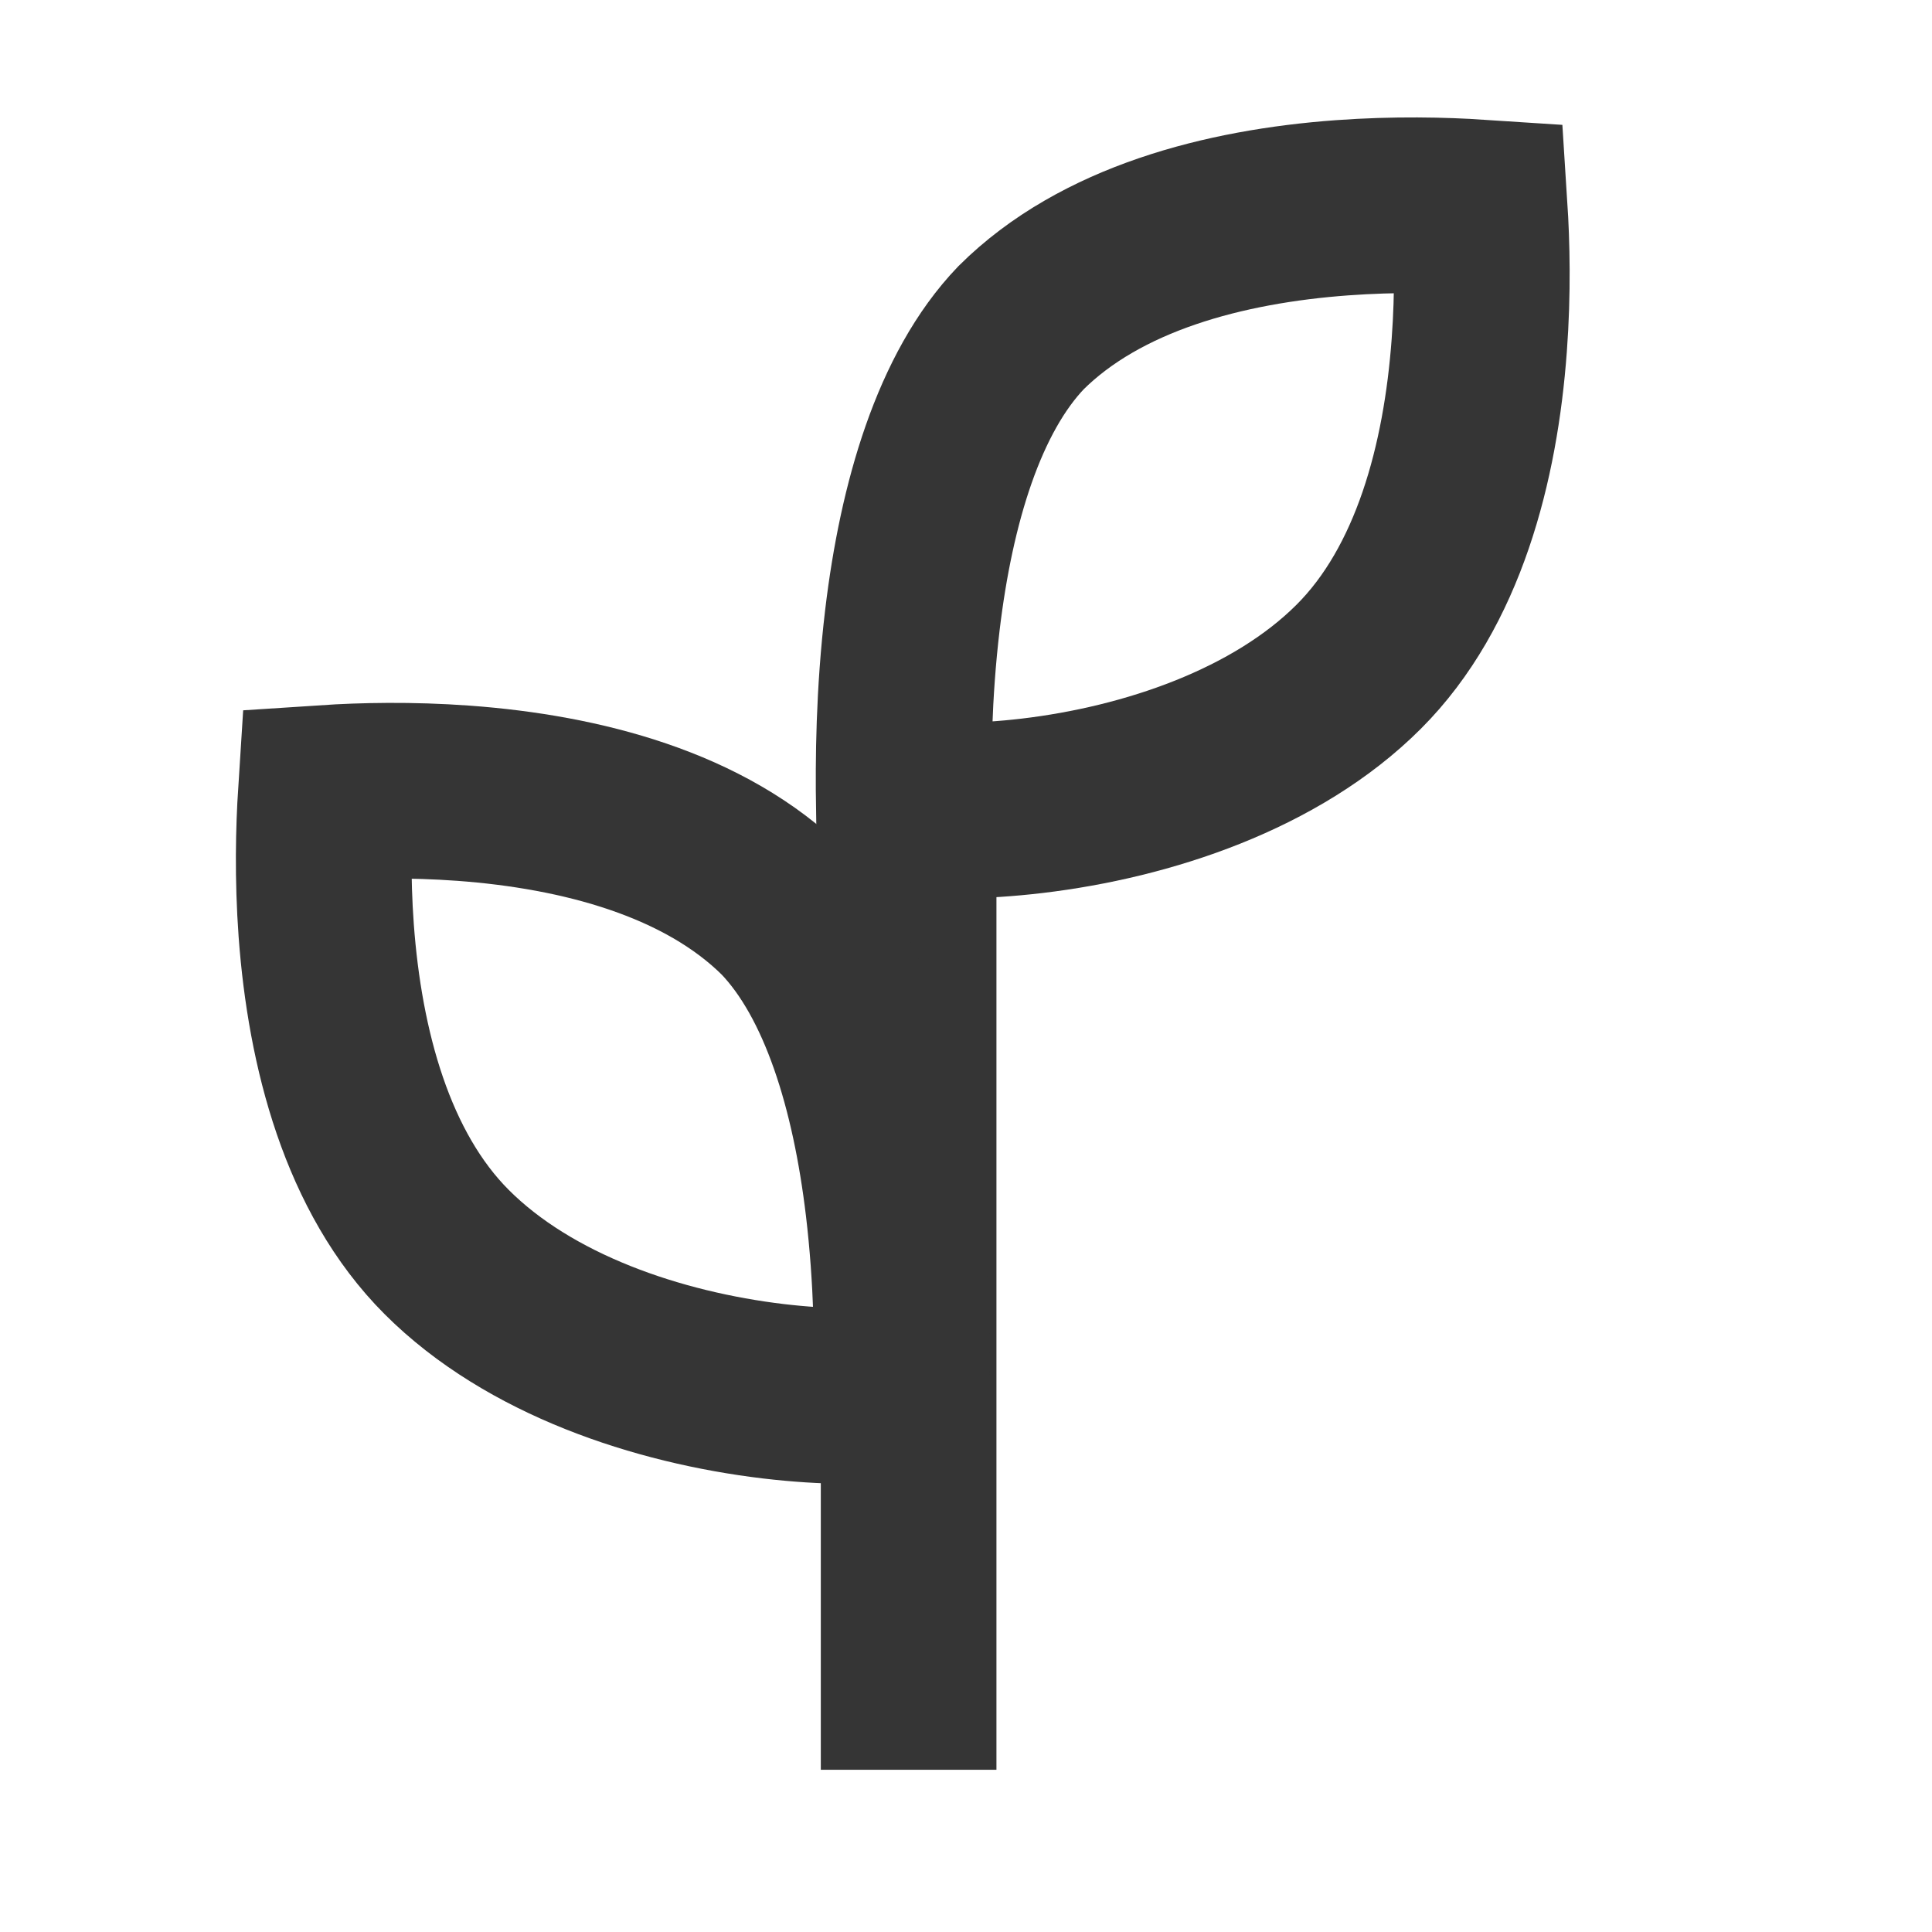
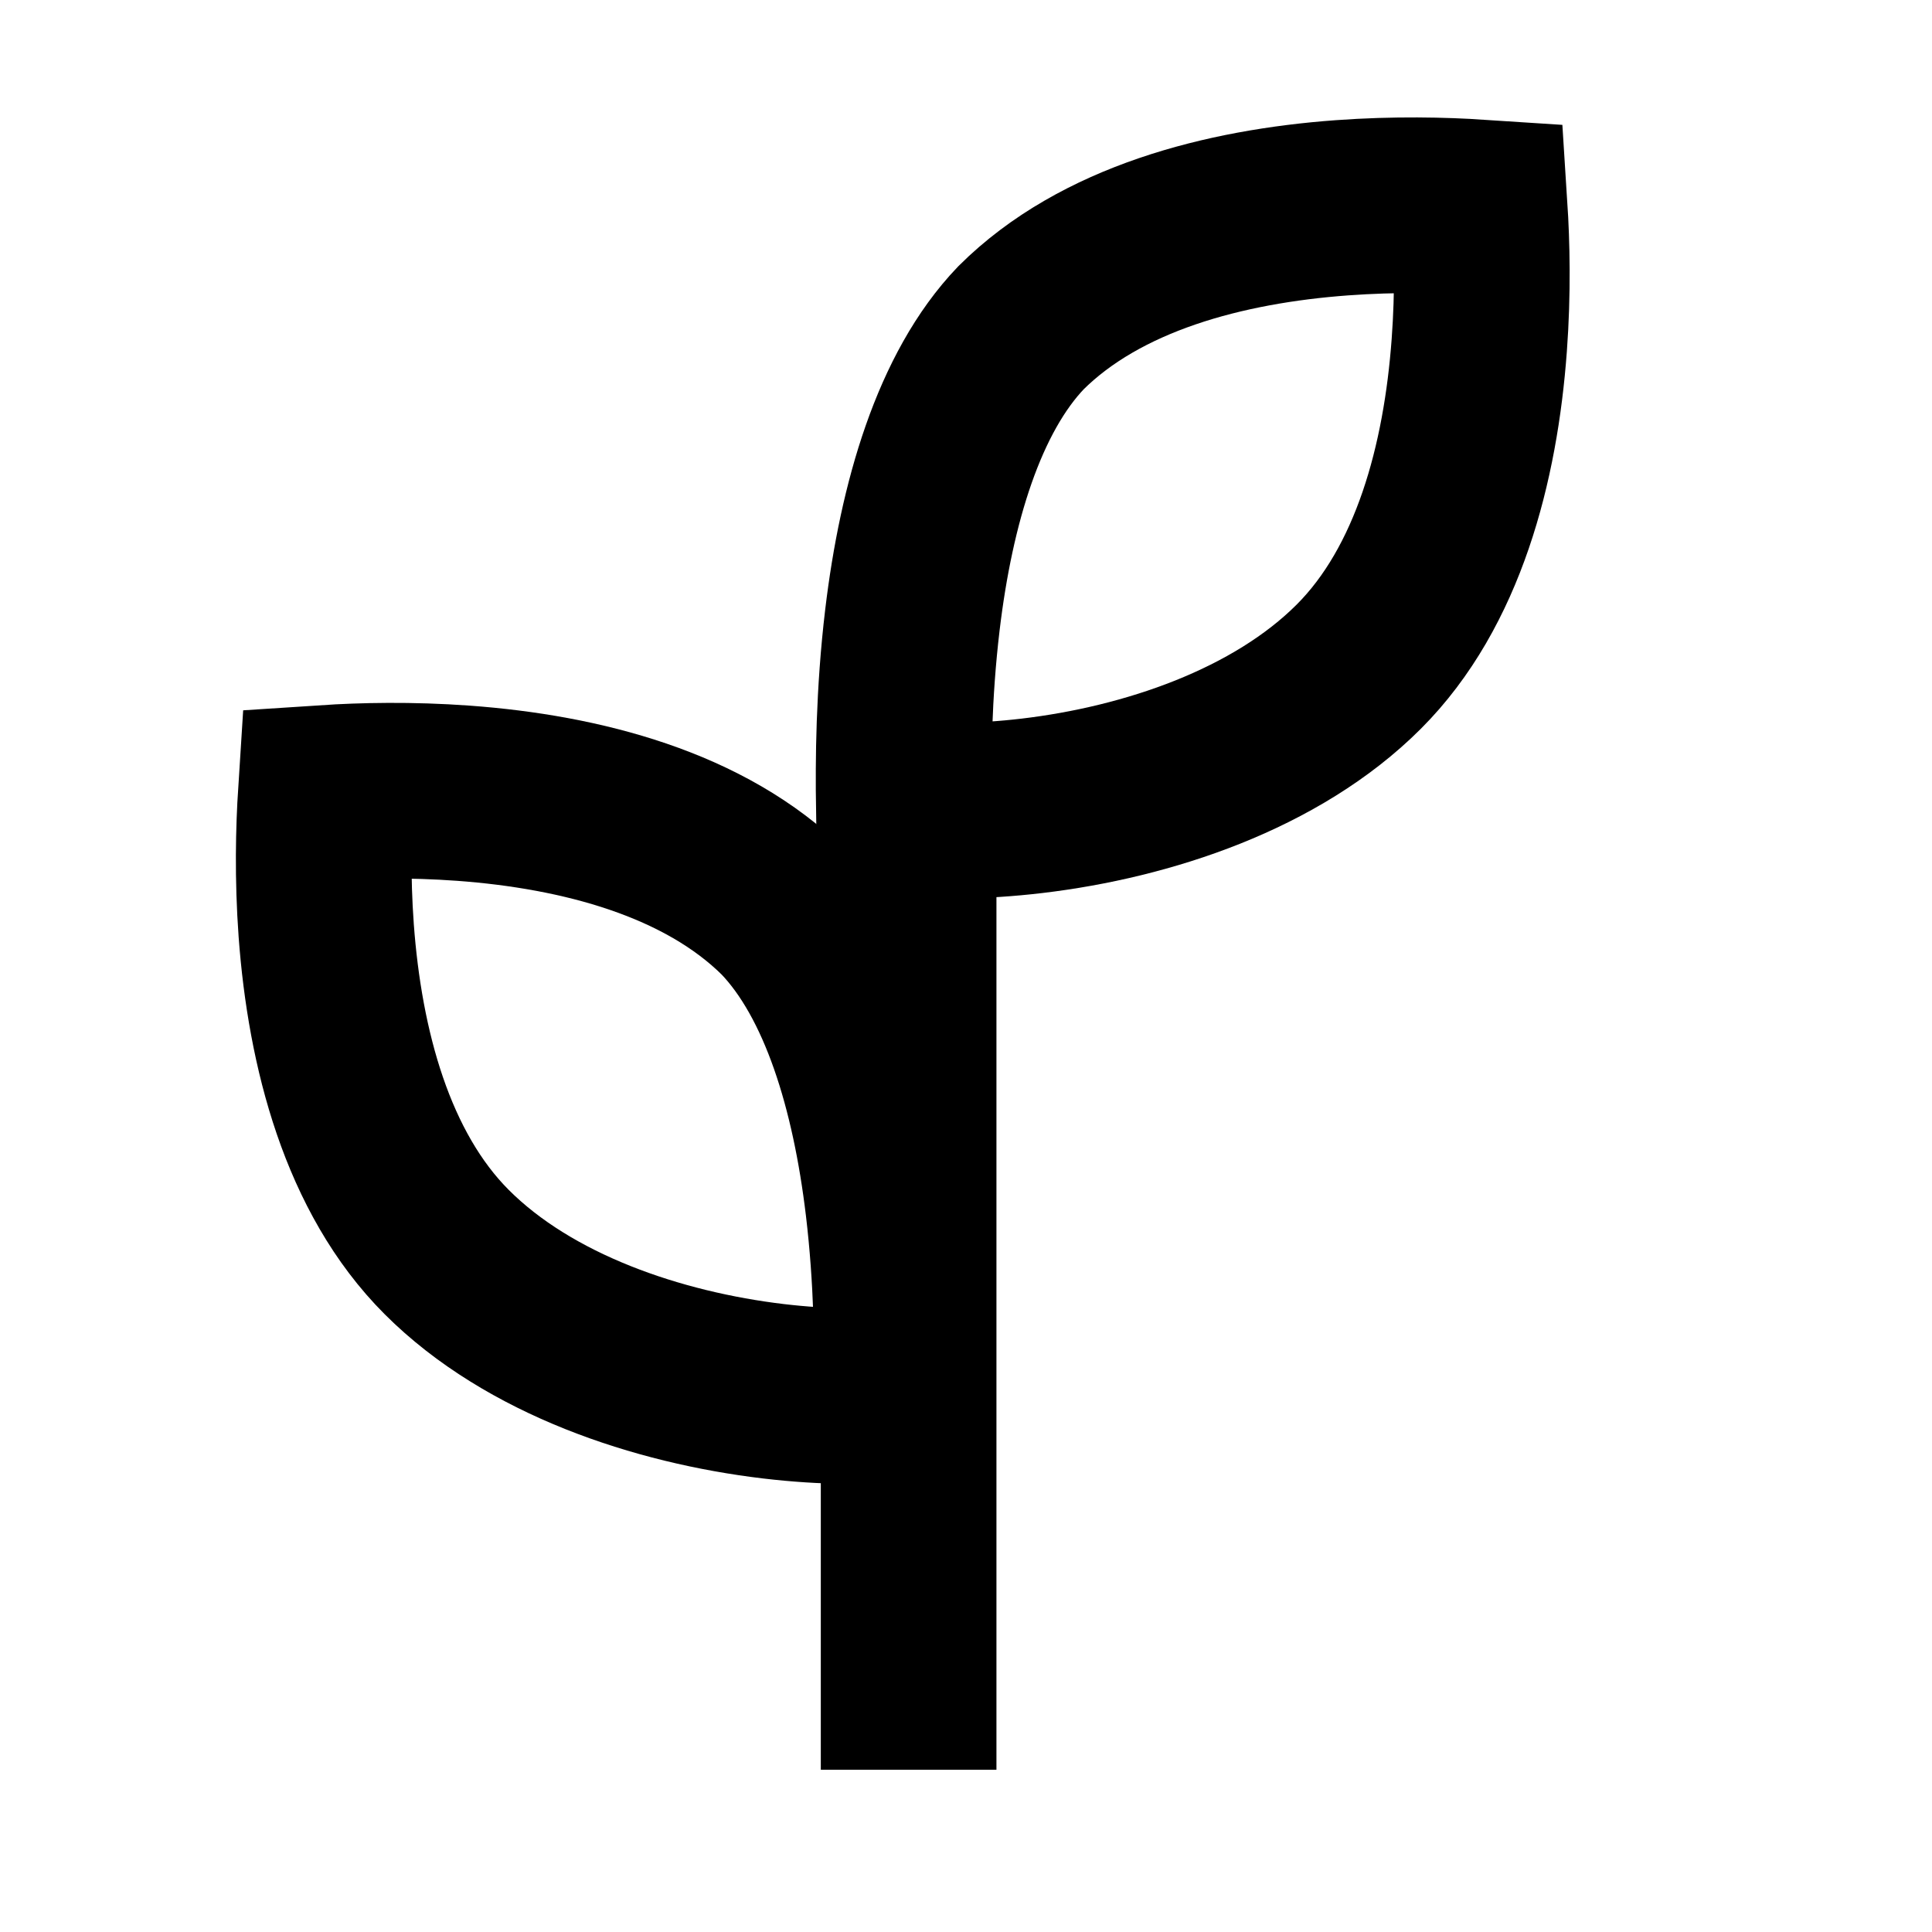
<svg xmlns="http://www.w3.org/2000/svg" width="33" height="33" viewBox="0 0 33 33" fill="none">
-   <path d="M22.923 3.549C23.827 3.483 24.651 3.502 25.274 3.543C25.314 4.166 25.334 4.989 25.267 5.894C25.12 7.905 24.57 10.026 23.209 11.387C21.798 12.798 19.601 13.53 17.628 13.764C16.741 13.869 15.974 13.864 15.438 13.803C15.426 13.004 15.433 11.859 15.585 10.585C15.823 8.597 16.378 6.707 17.44 5.598C18.801 4.244 20.916 3.696 22.923 3.549Z" stroke="#353535" stroke-width="3" />
-   <rect x="14.02" y="14.229" width="3" height="16" fill="#353535" />
-   <path d="M7.917 13.549C7.012 13.483 6.189 13.502 5.566 13.543C5.526 14.166 5.506 14.989 5.572 15.894C5.72 17.905 6.27 20.026 7.631 21.387C9.042 22.798 11.239 23.529 13.212 23.764C14.099 23.869 14.866 23.864 15.401 23.803C15.414 23.004 15.407 21.859 15.255 20.585C15.017 18.597 14.461 16.707 13.4 15.598C12.039 14.244 9.924 13.696 7.917 13.549Z" stroke="#353535" stroke-width="3" />
+   <path d="M22.923 3.549C23.827 3.483 24.651 3.502 25.274 3.543C25.314 4.166 25.334 4.989 25.267 5.894C25.12 7.905 24.57 10.026 23.209 11.387C21.798 12.798 19.601 13.53 17.628 13.764C16.741 13.869 15.974 13.864 15.438 13.803C15.426 13.004 15.433 11.859 15.585 10.585C15.823 8.597 16.378 6.707 17.44 5.598C18.801 4.244 20.916 3.696 22.923 3.549Z" stroke="currentColor" stroke-width="3" />
+   <rect x="14.02" y="14.229" width="3" height="16" fill="currentColor" />
+   <path d="M7.917 13.549C7.012 13.483 6.189 13.502 5.566 13.543C5.526 14.166 5.506 14.989 5.572 15.894C5.72 17.905 6.27 20.026 7.631 21.387C9.042 22.798 11.239 23.529 13.212 23.764C14.099 23.869 14.866 23.864 15.401 23.803C15.414 23.004 15.407 21.859 15.255 20.585C15.017 18.597 14.461 16.707 13.4 15.598C12.039 14.244 9.924 13.696 7.917 13.549Z" stroke="currentColor" stroke-width="3" />
</svg>
